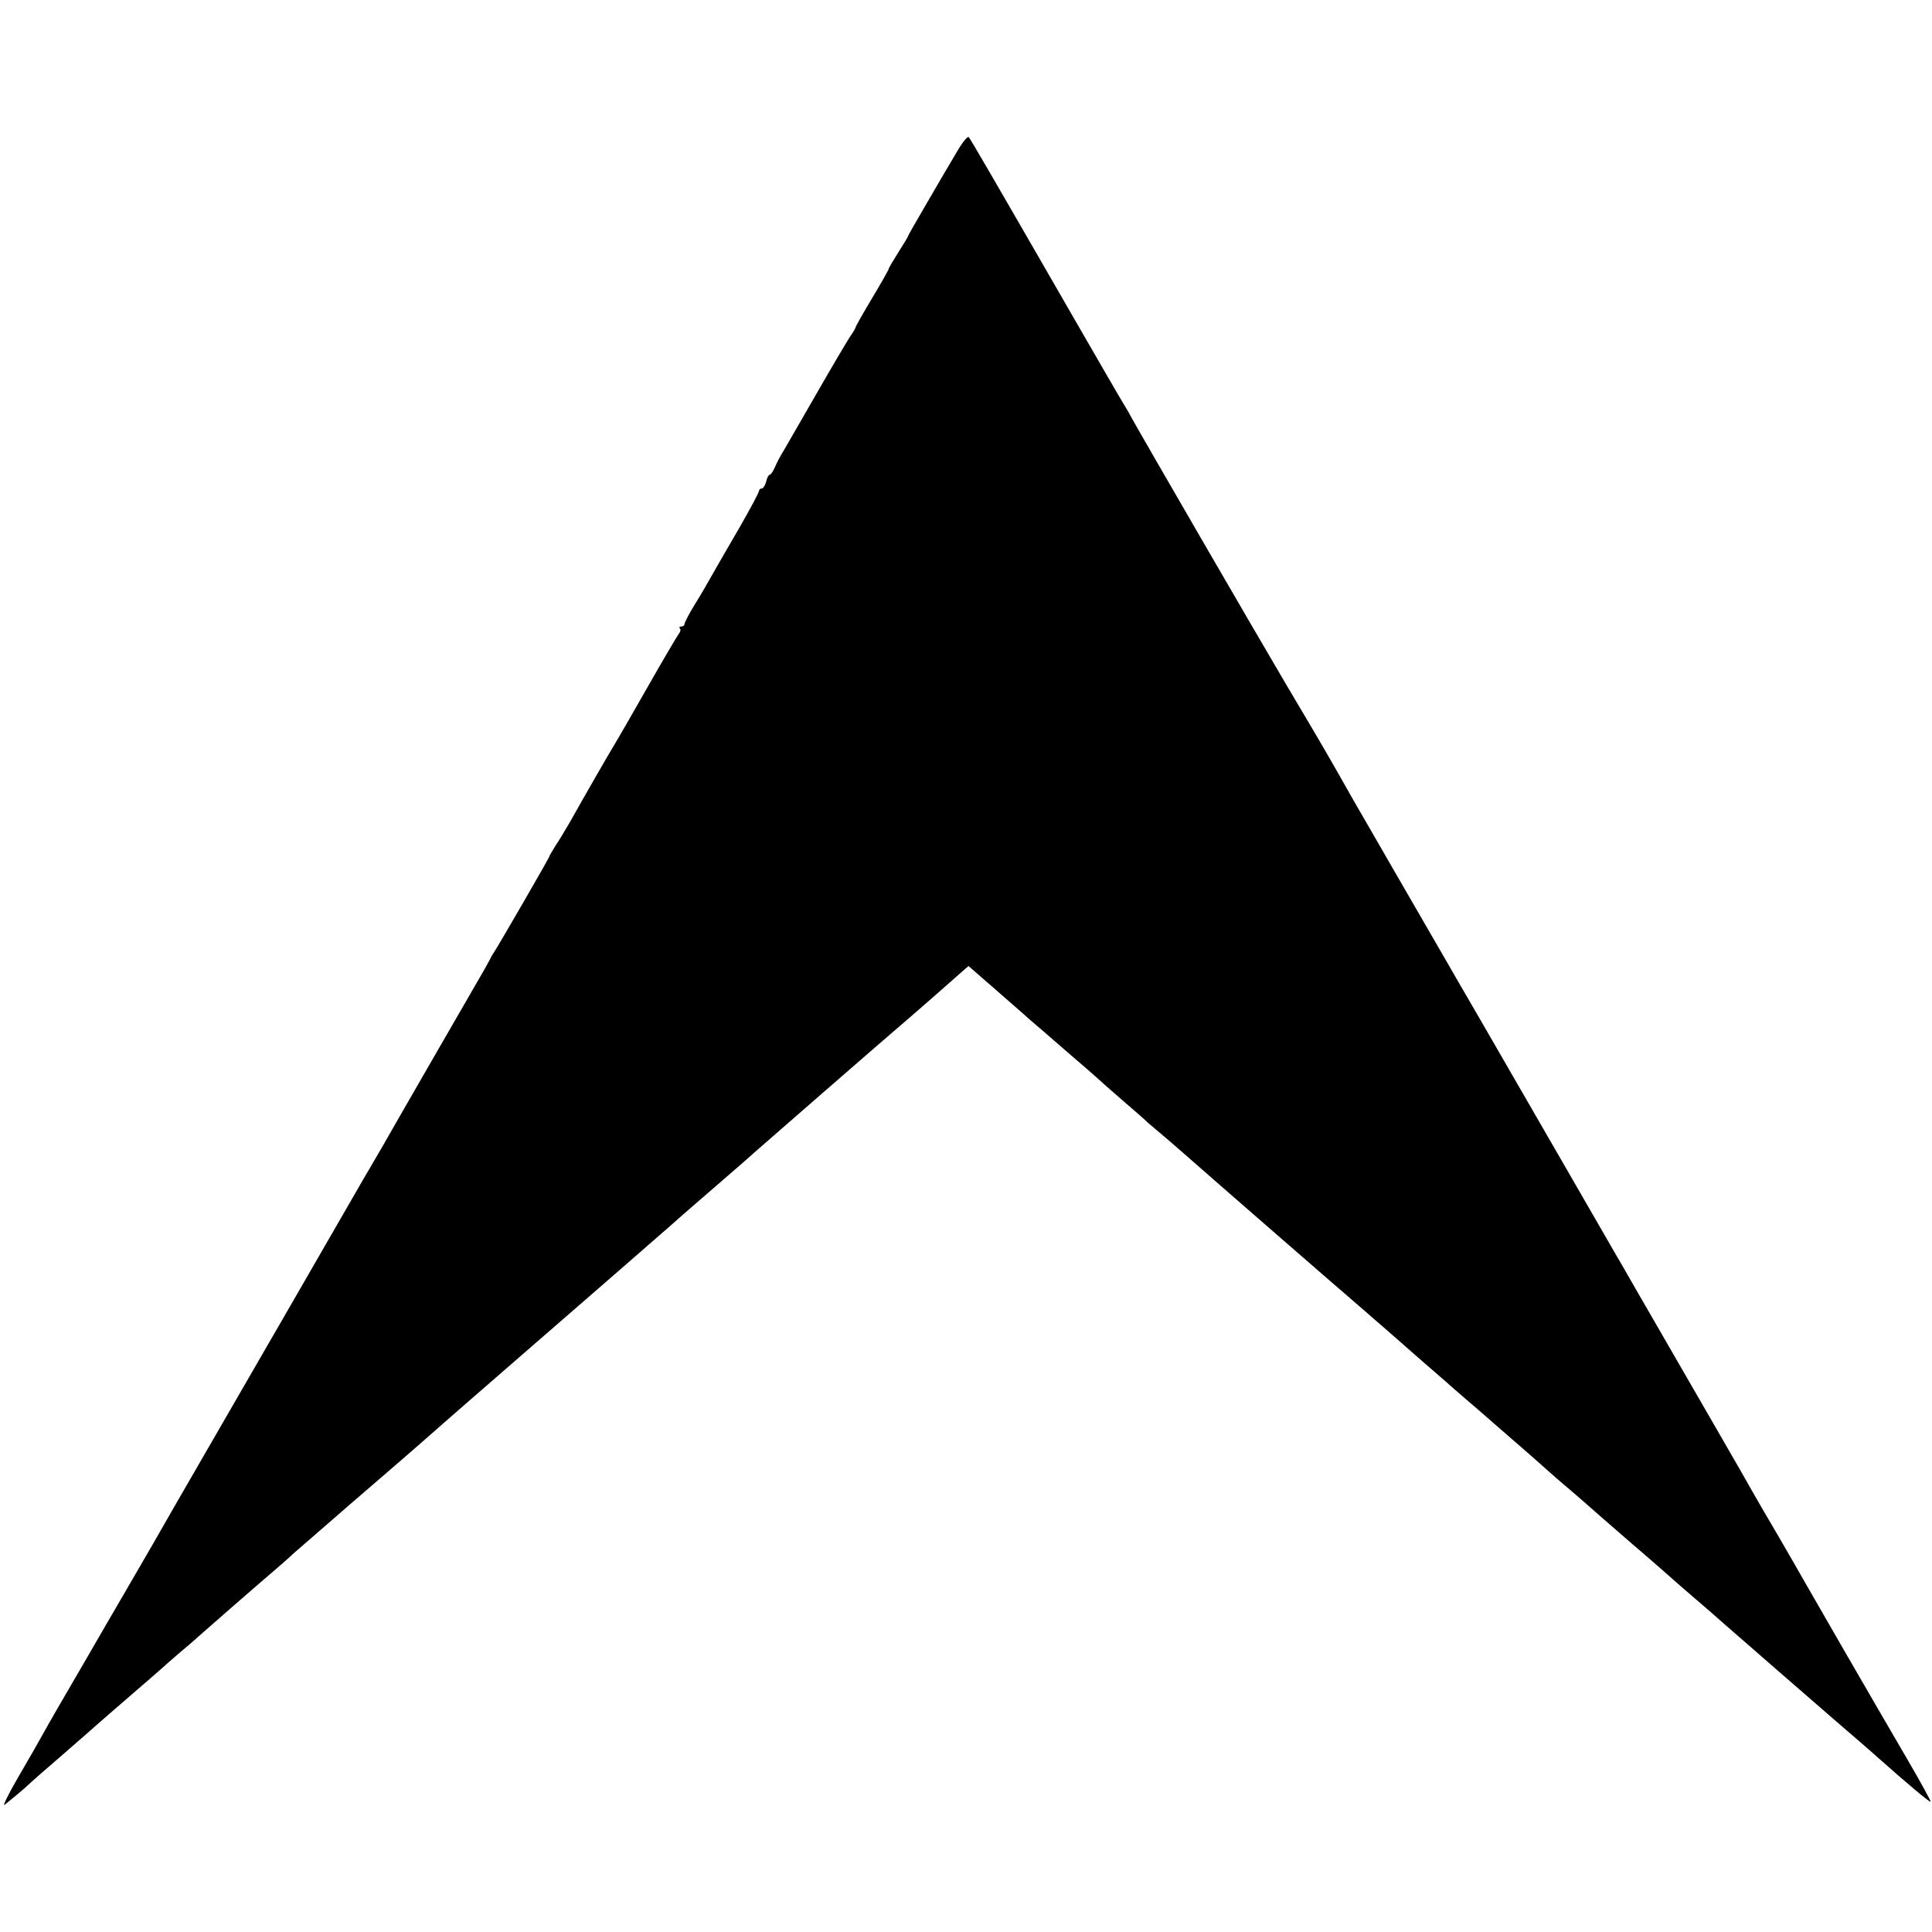
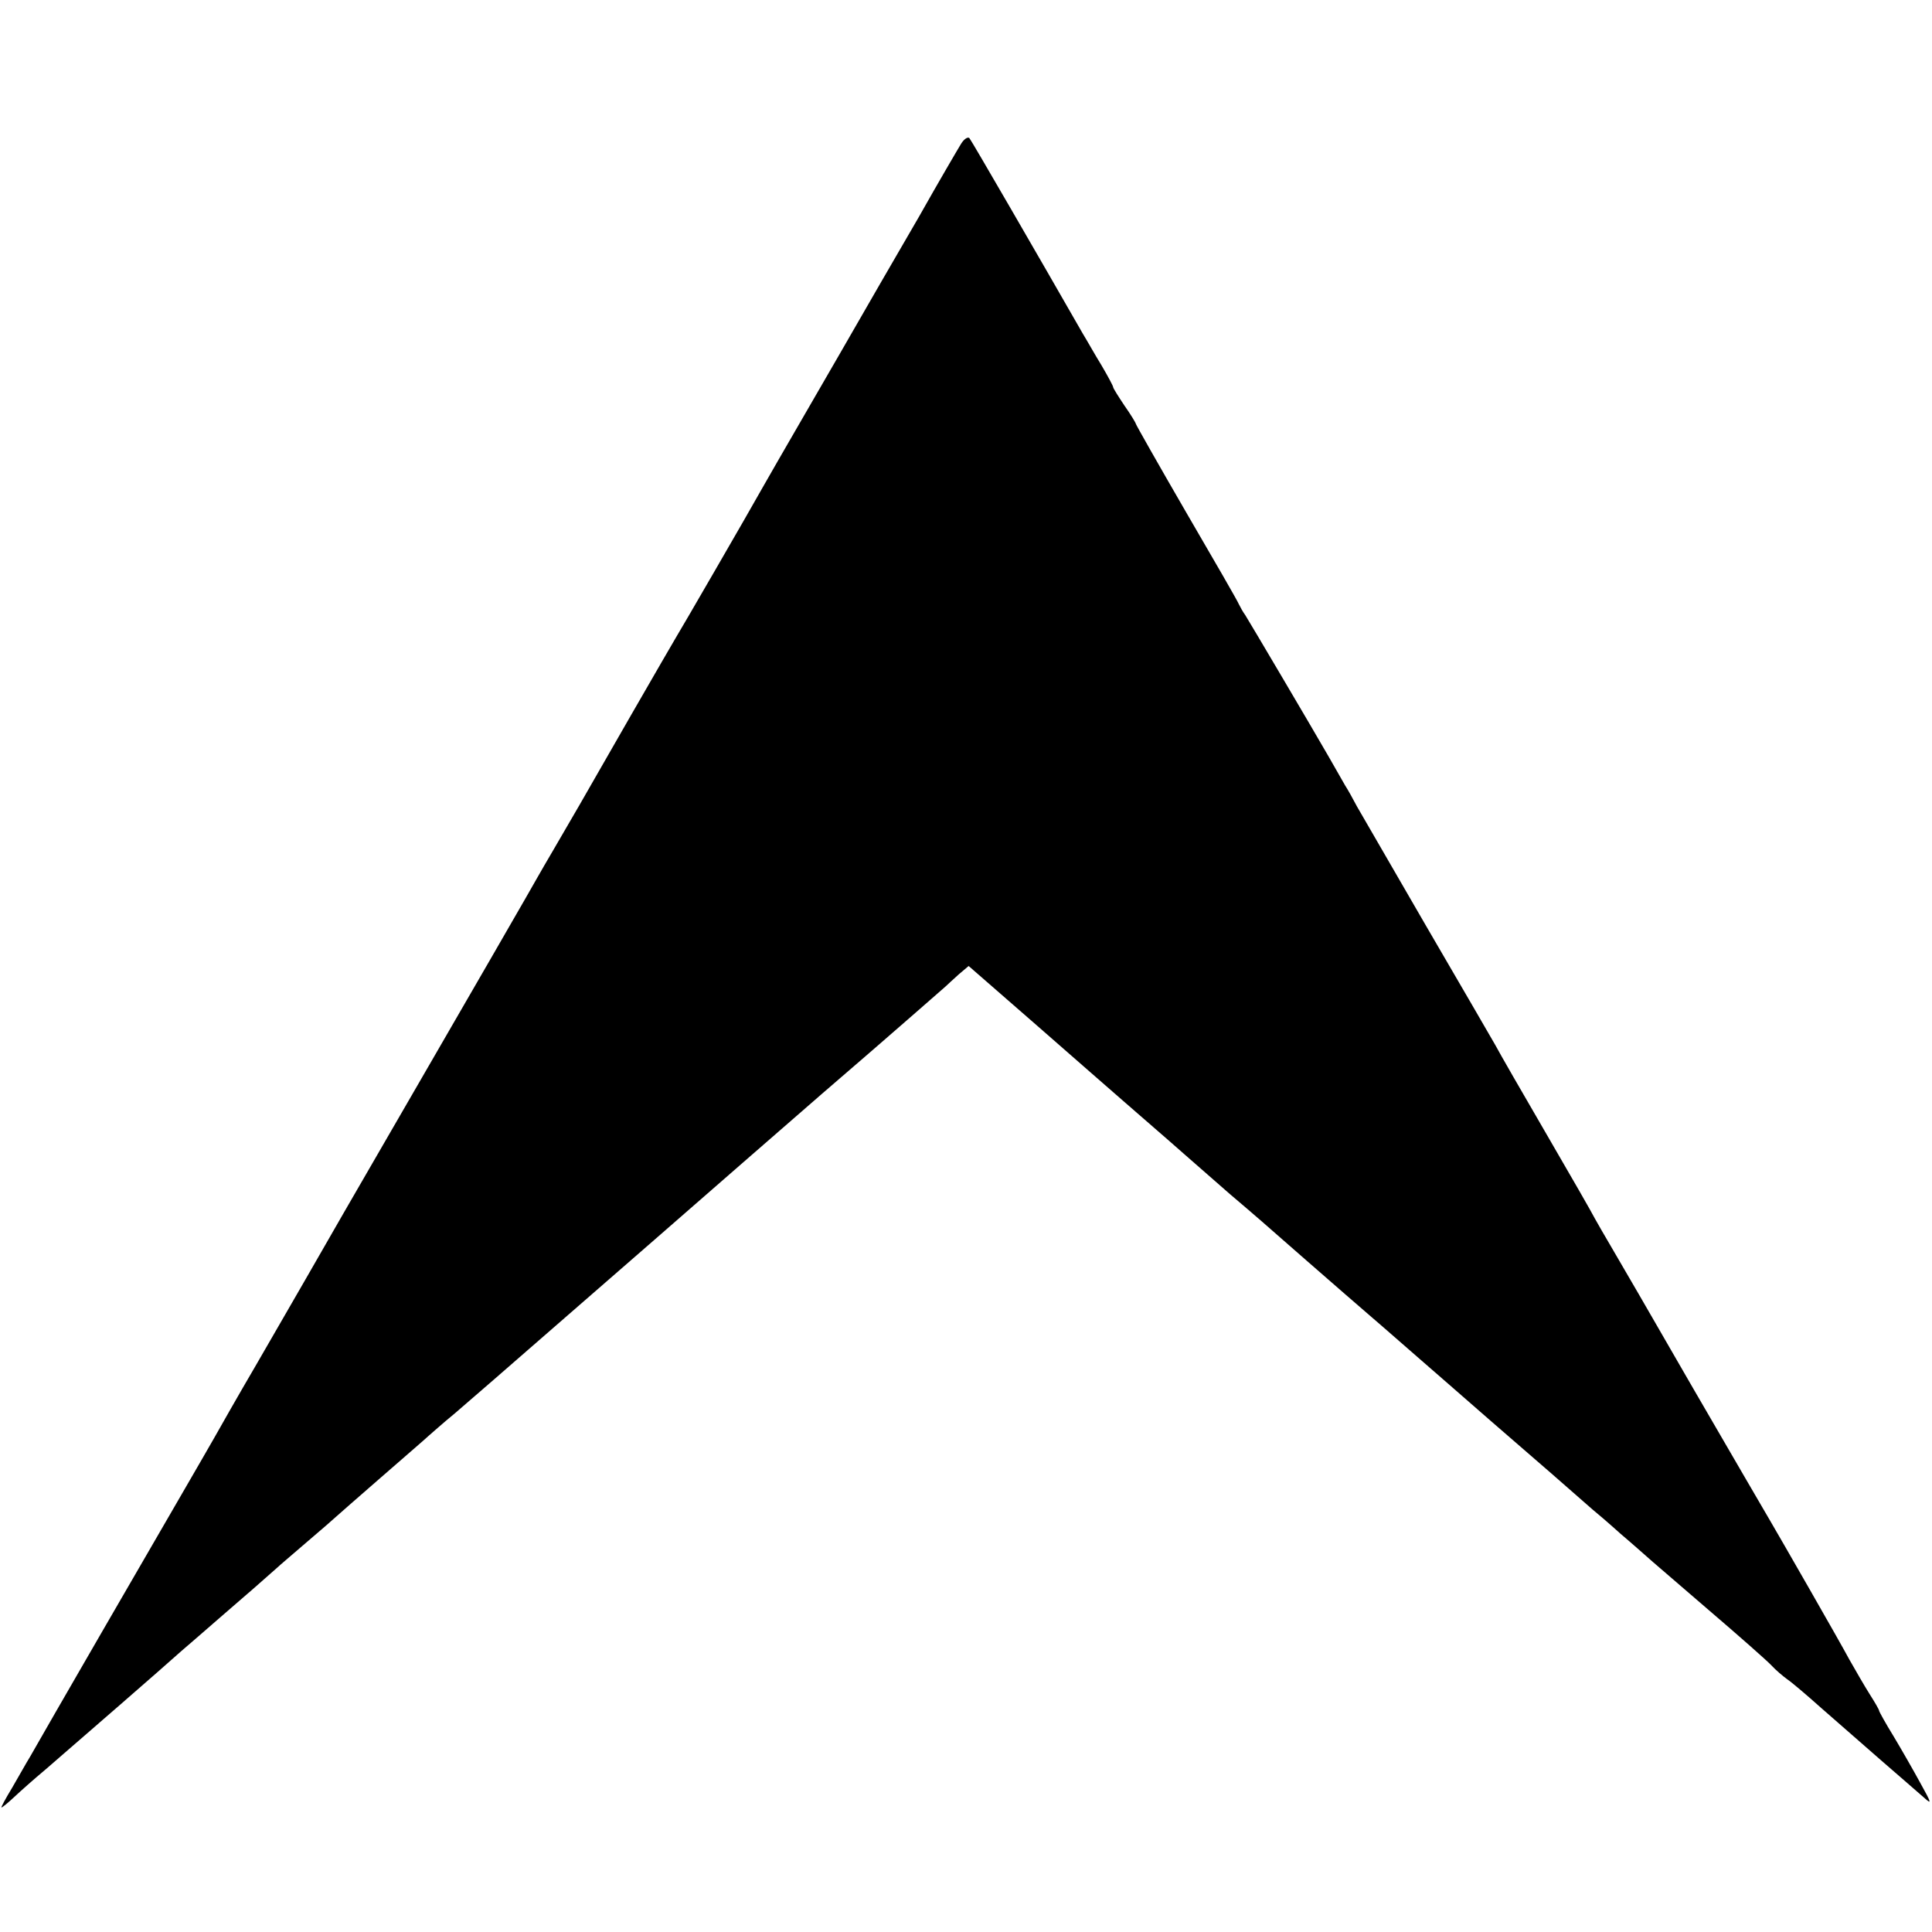
- <svg xmlns="http://www.w3.org/2000/svg" version="1.0" width="700pt" height="700pt" viewBox="0 0 700 700" preserveAspectRatio="xMidYMid meet">
-   <g transform="translate(0,700) scale(0.1,-0.1)" fill="#000000" stroke="none">
-     <path d="M3460 6438 c-24 -40 -72 -122 -106 -181 -35 -60 -64 -110 -64 -113 0 -2 -16 -28 -35 -58 -19 -30 -35 -57 -35 -60 0 -3 -27 -51 -60 -106 -33 -55 -60 -103 -60 -106 0 -2 -8 -17 -19 -32 -10 -15 -64 -106 -119 -202 -55 -96 -110 -191 -121 -210 -12 -19 -27 -47 -33 -62 -7 -16 -15 -28 -19 -28 -4 0 -10 -11 -13 -25 -4 -14 -11 -25 -16 -25 -6 0 -10 -4 -10 -9 0 -5 -32 -65 -71 -133 -39 -67 -83 -143 -97 -168 -14 -25 -42 -74 -64 -109 -21 -34 -38 -67 -38 -72 0 -5 -5 -9 -12 -9 -6 0 -8 -3 -5 -7 4 -3 3 -11 -2 -17 -5 -6 -57 -94 -115 -196 -58 -102 -110 -192 -115 -200 -12 -18 -124 -213 -164 -285 -16 -27 -39 -67 -53 -87 -13 -21 -24 -39 -24 -42 0 -4 -182 -319 -200 -346 -6 -8 -13 -22 -17 -30 -4 -8 -28 -51 -54 -95 -49 -85 -298 -516 -331 -575 -11 -19 -44 -75 -73 -125 -51 -88 -101 -175 -297 -515 -53 -91 -169 -293 -260 -450 -91 -157 -176 -305 -190 -330 -14 -25 -65 -112 -113 -195 -48 -82 -98 -169 -112 -193 -13 -23 -54 -93 -90 -155 -36 -62 -78 -134 -93 -162 -15 -27 -57 -101 -94 -164 -36 -62 -58 -107 -49 -100 37 30 67 55 82 69 9 9 68 61 131 115 63 55 117 102 120 105 3 3 55 48 115 100 61 52 115 100 121 105 6 6 35 31 64 56 29 24 62 53 74 64 19 17 187 164 270 235 16 14 48 41 70 62 23 20 115 100 206 179 151 130 223 192 334 290 23 20 151 132 286 249 135 117 272 236 305 265 33 29 103 90 155 135 52 45 111 97 130 114 20 17 67 58 105 91 66 57 124 107 149 130 17 15 453 395 500 435 23 19 94 81 158 137 l117 103 93 -81 c51 -45 107 -93 123 -108 17 -14 80 -69 140 -121 61 -52 112 -97 115 -100 3 -3 41 -37 85 -75 44 -38 82 -71 85 -74 3 -4 21 -19 40 -35 19 -16 64 -54 100 -86 78 -69 541 -472 625 -544 32 -28 98 -85 145 -126 46 -41 98 -86 114 -100 16 -14 39 -34 52 -45 12 -11 48 -42 80 -70 32 -27 79 -68 104 -90 25 -22 77 -67 115 -100 38 -33 76 -67 85 -75 9 -8 45 -40 81 -70 35 -30 66 -57 69 -60 3 -3 73 -64 155 -135 83 -71 152 -132 155 -135 3 -3 37 -32 75 -65 39 -33 72 -62 75 -65 3 -3 39 -34 80 -70 41 -36 80 -69 86 -75 12 -11 65 -56 259 -225 72 -62 144 -124 160 -139 107 -95 187 -162 190 -159 2 1 -36 71 -84 153 -128 219 -350 604 -376 650 -12 22 -55 96 -95 165 -40 68 -82 140 -93 160 -16 30 -198 344 -412 715 -32 55 -65 114 -75 130 -18 32 -377 653 -505 875 -43 74 -93 160 -110 190 -17 30 -101 174 -185 320 -84 146 -169 292 -187 325 -60 106 -83 146 -213 365 -107 181 -530 911 -565 975 -5 11 -18 31 -26 45 -9 14 -87 149 -174 300 -314 545 -378 655 -385 663 -5 5 -27 -24 -50 -65z" />
+ <svg xmlns="http://www.w3.org/2000/svg" version="1.0" width="512pt" height="512pt" viewBox="0 0 512 512" preserveAspectRatio="xMidYMid meet">
+   <g transform="translate(0,512) scale(0.1,-0.1)" fill="#000000" stroke="none">
+     <path d="M2547 4739 c-8 -13 -59 -100 -112 -194 -54 -93 -148 -255 -208 -360 -101 -175 -157 -271 -206 -357 -38 -68 -221 -384 -230 -398 -5 -8 -58 -100 -118 -204 -149 -260 -149 -260 -208 -361 -29 -49 -61 -106 -72 -125 -11 -19 -138 -240 -283 -490 -145 -250 -281 -486 -303 -525 -22 -38 -79 -137 -127 -220 -48 -82 -98 -170 -112 -195 -14 -25 -48 -83 -75 -130 -86 -148 -373 -644 -413 -715 -10 -16 -31 -54 -48 -83 -17 -28 -30 -52 -28 -52 2 0 17 12 34 28 16 15 53 48 83 73 96 83 309 268 359 313 20 17 67 58 105 91 64 55 120 104 149 130 6 6 43 37 81 70 39 33 72 62 75 65 3 3 57 50 120 105 63 55 120 104 126 110 6 5 37 33 70 60 32 28 79 68 104 90 74 64 328 286 425 370 33 29 139 121 235 205 181 158 261 227 340 295 44 38 170 148 195 170 6 6 22 20 36 33 l26 22 179 -156 c98 -86 206 -180 238 -208 105 -91 139 -121 156 -136 9 -8 63 -55 120 -105 58 -49 121 -104 140 -121 19 -17 94 -82 165 -144 72 -62 157 -136 190 -165 33 -29 121 -105 195 -170 124 -107 227 -197 270 -235 10 -8 44 -37 75 -65 32 -27 63 -55 69 -60 6 -6 79 -68 161 -139 83 -71 159 -138 170 -150 11 -12 30 -28 41 -36 12 -8 52 -42 90 -76 38 -33 110 -96 159 -139 50 -43 101 -88 114 -99 21 -19 20 -15 -10 39 -18 33 -50 89 -71 124 -21 34 -38 65 -38 67 0 3 -11 22 -25 44 -14 22 -38 64 -54 92 -25 47 -187 329 -210 368 -5 8 -96 165 -203 349 -106 184 -205 355 -220 380 -15 25 -33 57 -41 71 -7 14 -65 115 -129 225 -64 110 -125 216 -135 235 -11 19 -93 161 -183 315 -89 154 -172 297 -184 318 -11 21 -25 46 -31 55 -5 9 -25 44 -44 77 -46 80 -209 356 -221 375 -6 8 -13 21 -17 29 -3 8 -66 117 -140 244 -73 126 -133 232 -133 234 0 2 -13 24 -30 48 -16 24 -30 46 -30 49 0 3 -14 29 -31 58 -18 29 -39 67 -49 83 -114 199 -295 512 -301 519 -4 4 -14 -2 -22 -15z" />
  </g>
</svg>
